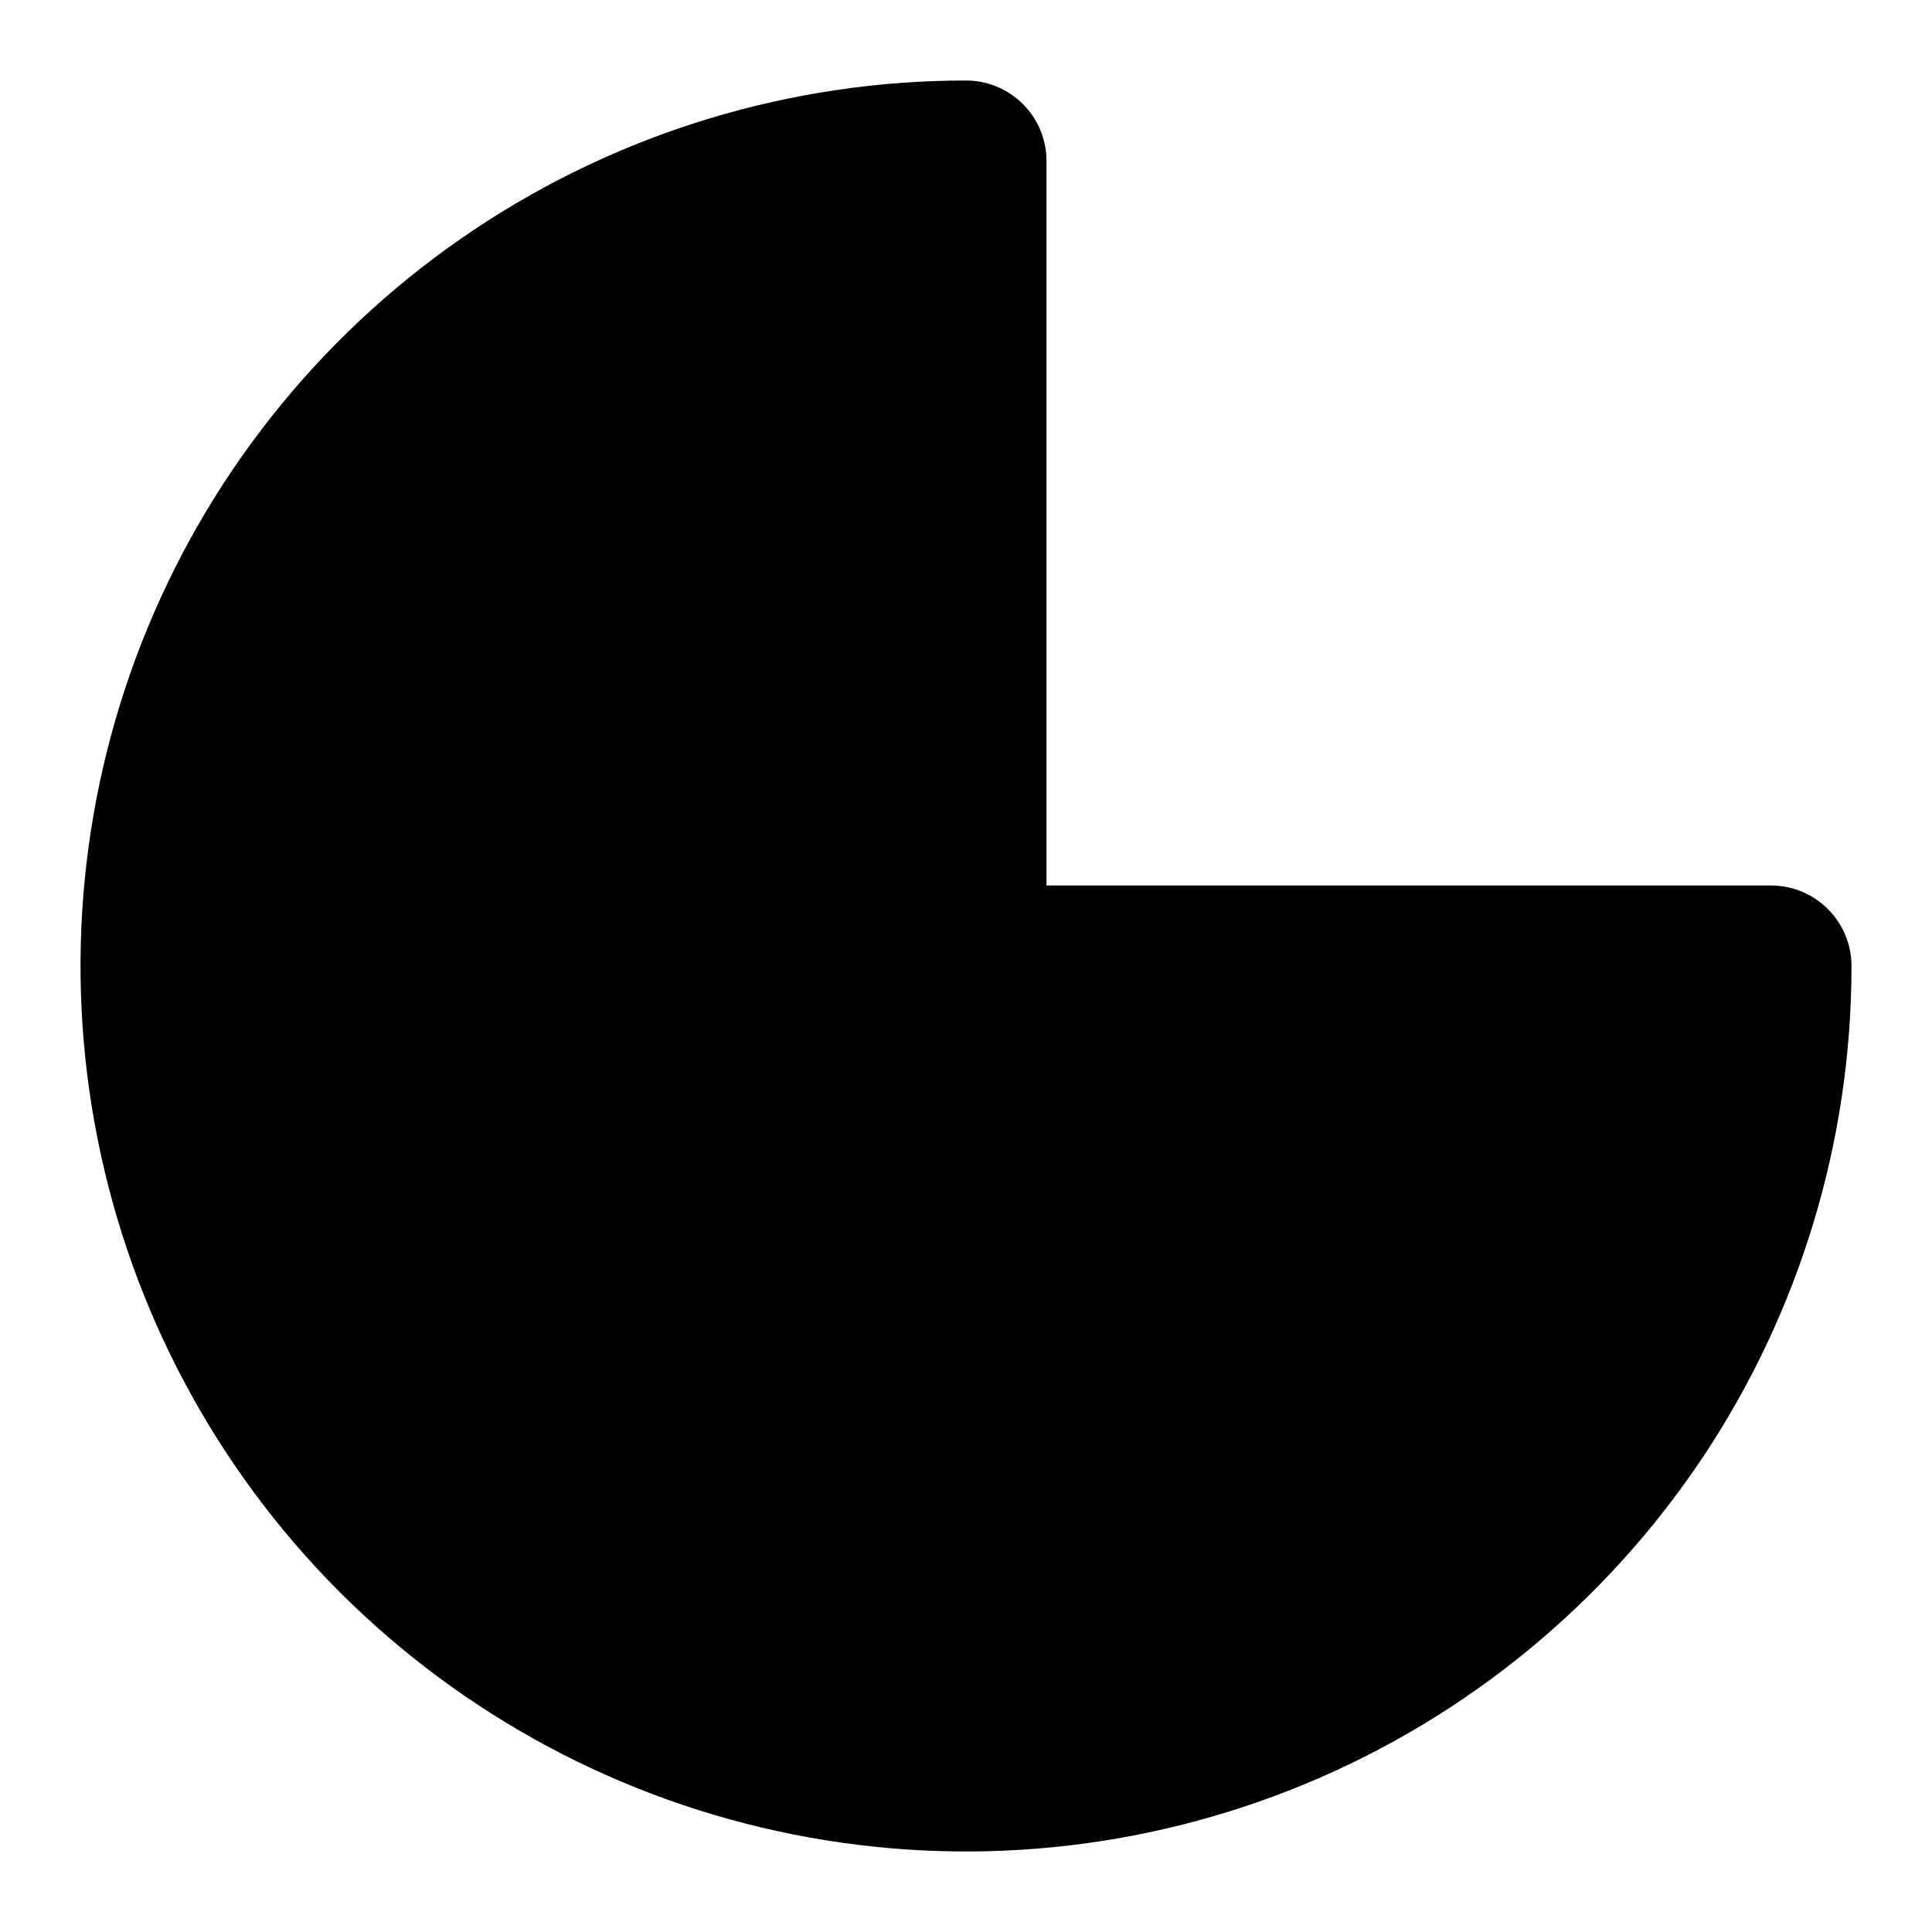
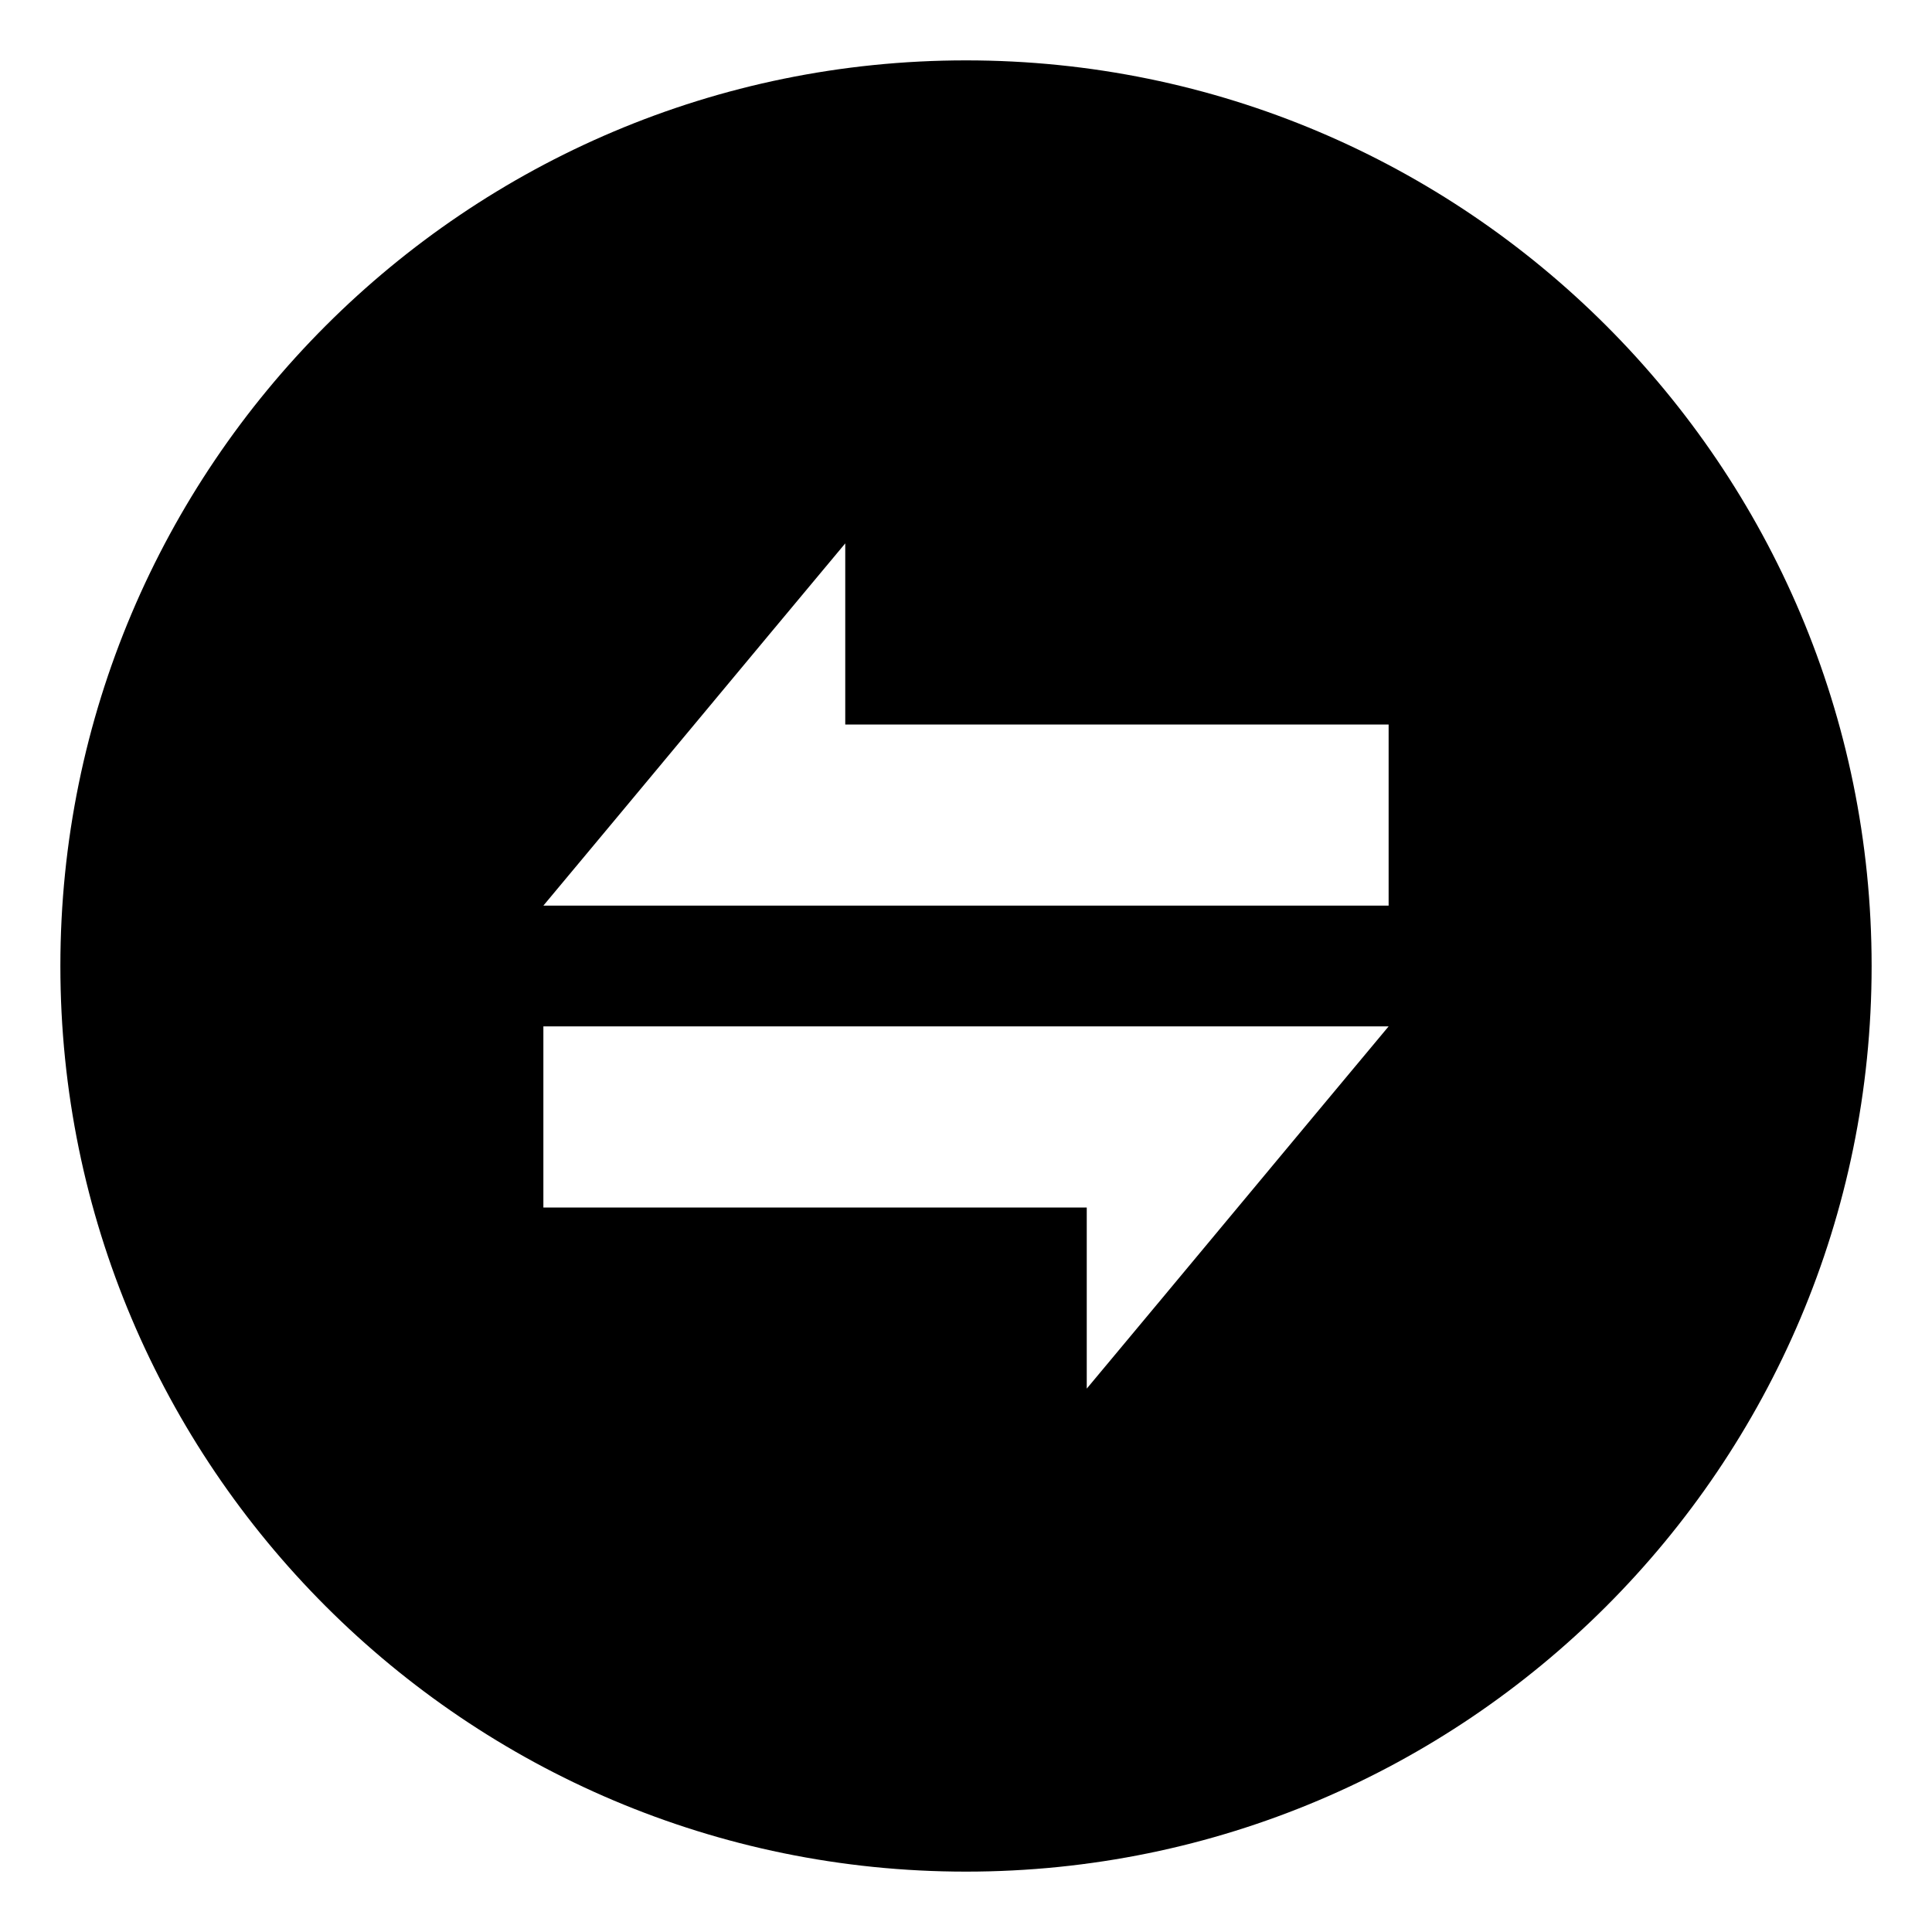
- <svg xmlns="http://www.w3.org/2000/svg" width="20" height="20" viewBox="0 0 18 18" fill="none">
-   <path fill-rule="evenodd" clip-rule="evenodd" d="M4.417 2.14C5.773 1.234 7.368 0.75 9 0.75C9.414 0.75 9.75 1.086 9.75 1.5V8.25H16.5C16.914 8.25 17.25 8.586 17.25 9C17.25 10.632 16.766 12.227 15.86 13.584C14.953 14.94 13.665 15.998 12.157 16.622C10.65 17.246 8.991 17.41 7.391 17.091C5.79 16.773 4.32 15.987 3.166 14.834C2.013 13.68 1.227 12.21 0.909 10.61C0.59 9.009 0.754 7.35 1.378 5.843C2.002 4.335 3.06 3.047 4.417 2.14Z" fill="currentColor" />
+ <svg xmlns="http://www.w3.org/2000/svg" width="24" height="24" viewBox="0 0 20 20" fill="none">
+   <path d="M10 0.625C4.825 0.625 0.625 4.825 0.625 10C0.625 15.175 4.825 19.375 10 19.375C15.175 19.375 19.375 15.175 19.375 10C19.375 4.825 15.175 0.625 10 0.625ZM11.25 14.375V12.5H5.625V10.625H14.375C13.331 11.875 12.294 13.125 11.25 14.375ZM14.375 9.375H5.625C6.669 8.125 7.706 6.875 8.75 5.625V7.5H14.375V9.375Z" fill="currentColor" />
</svg>
